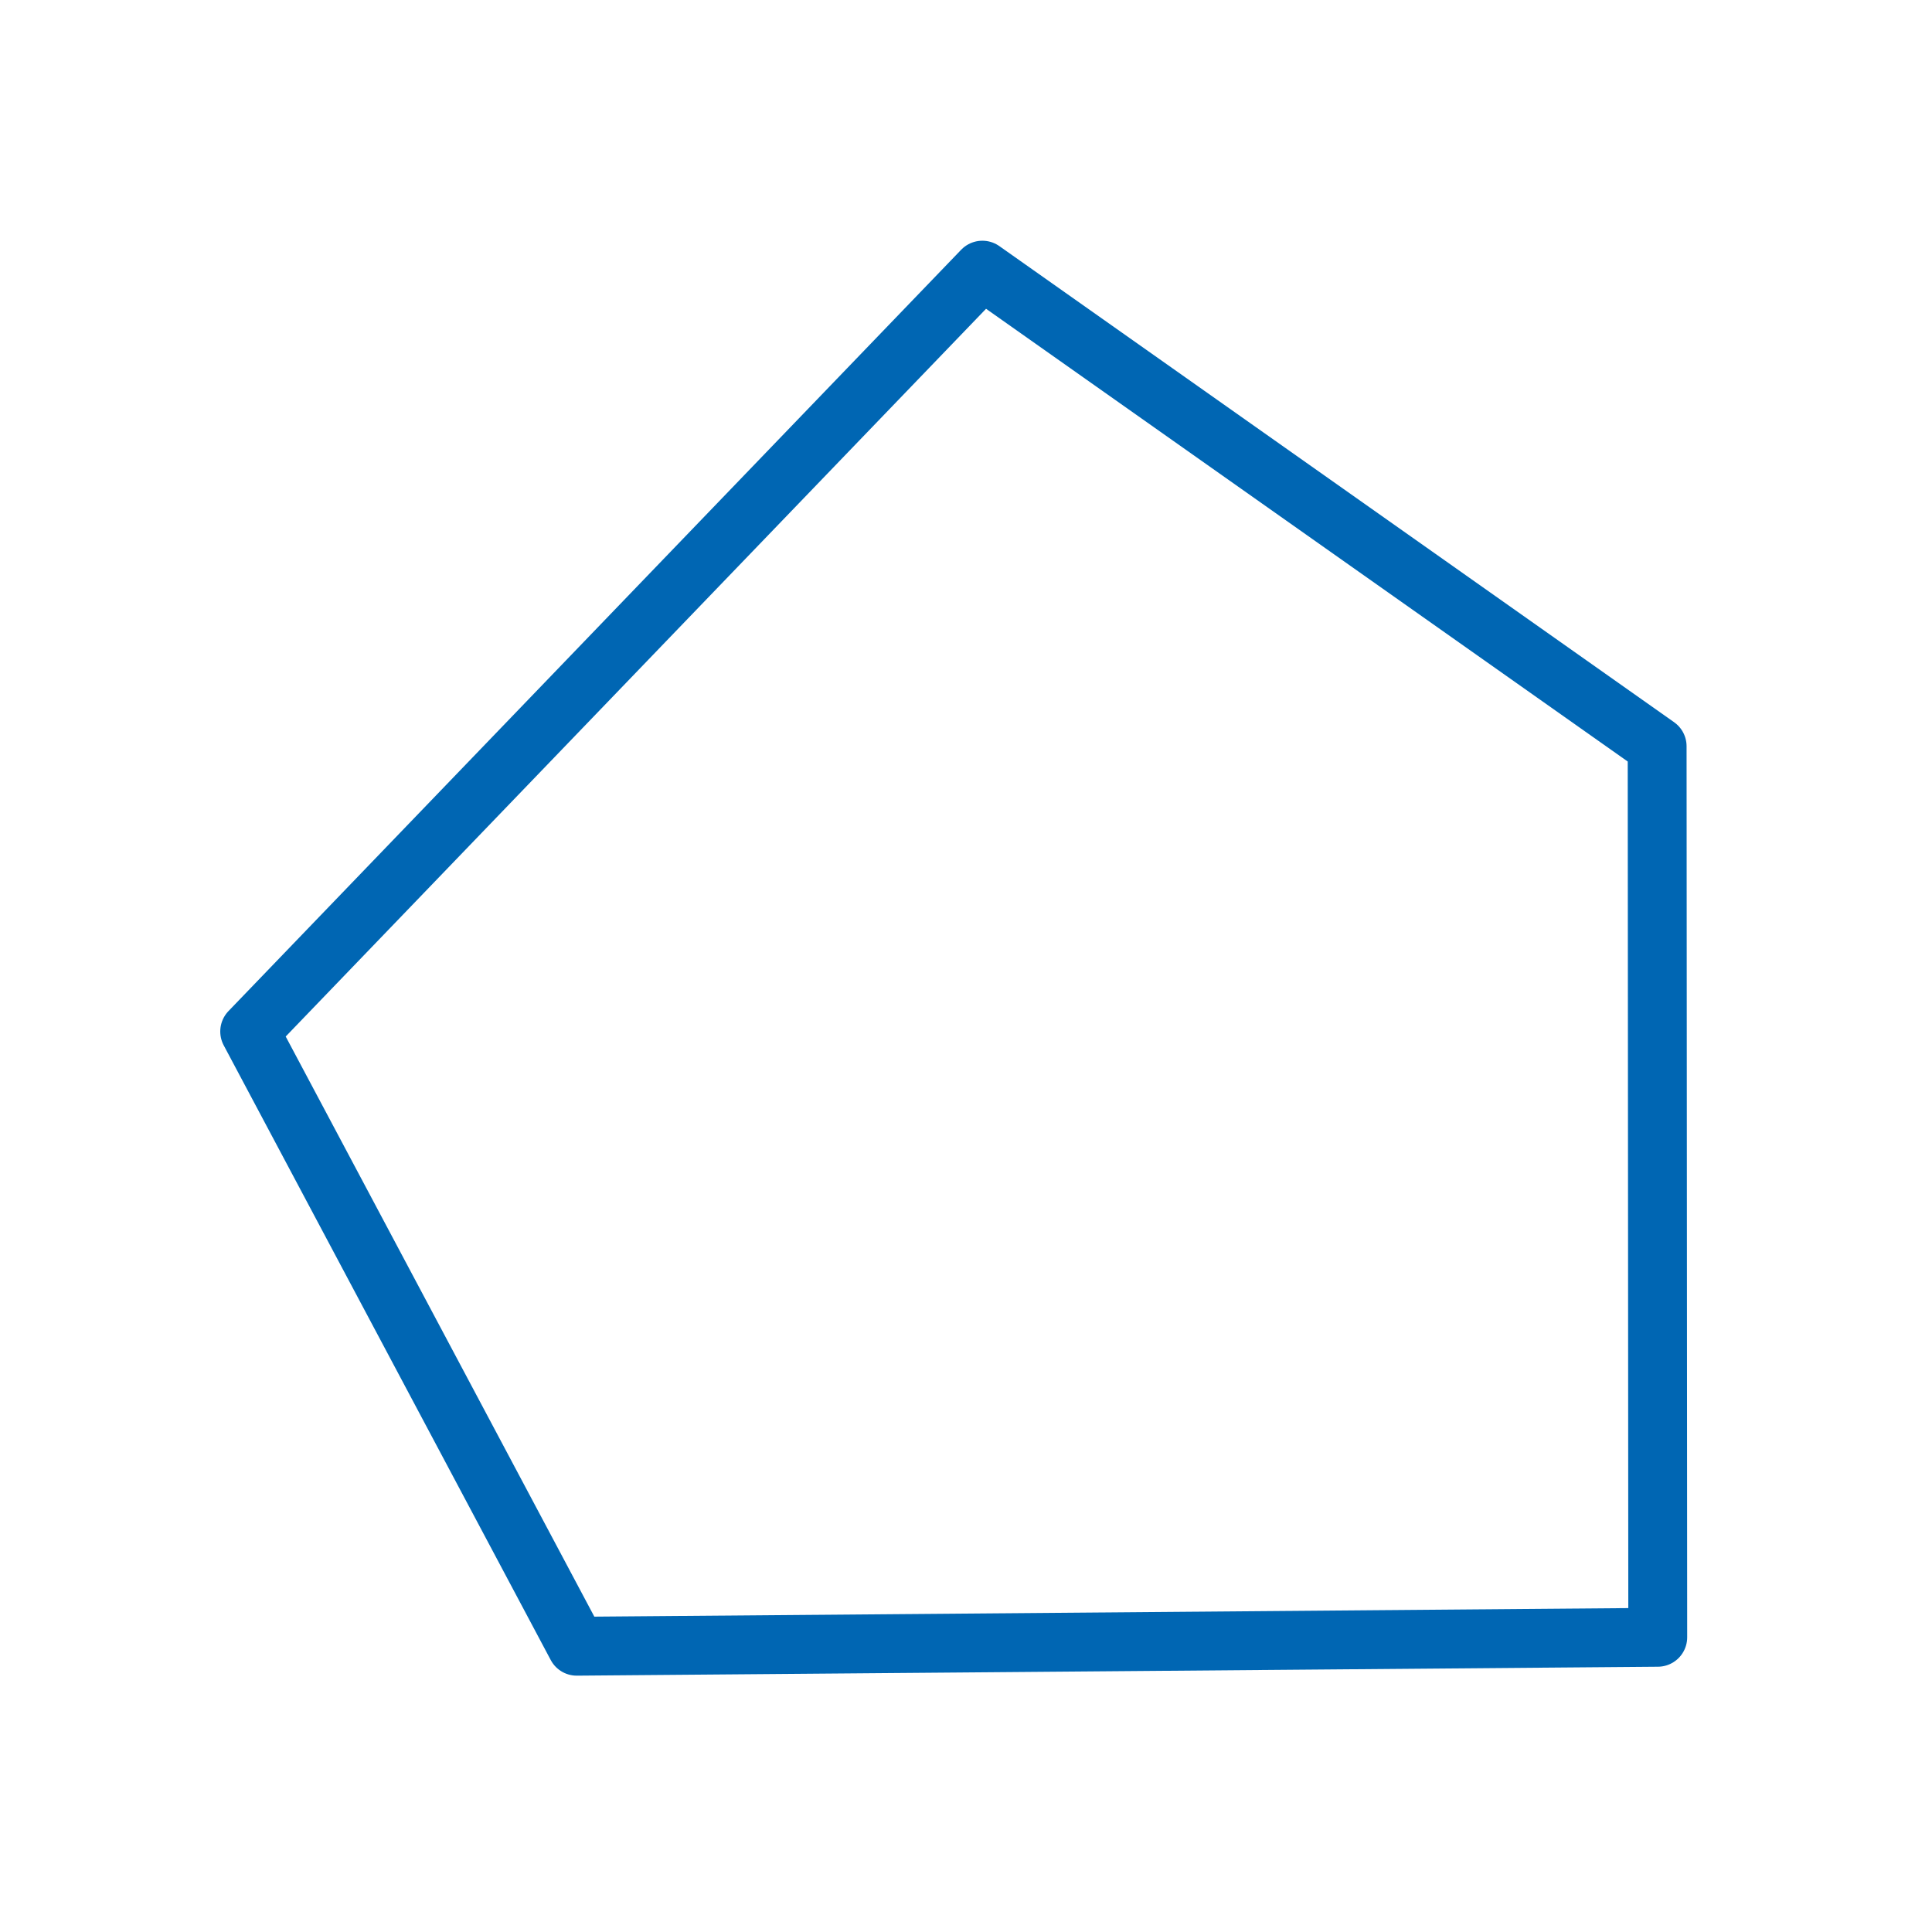
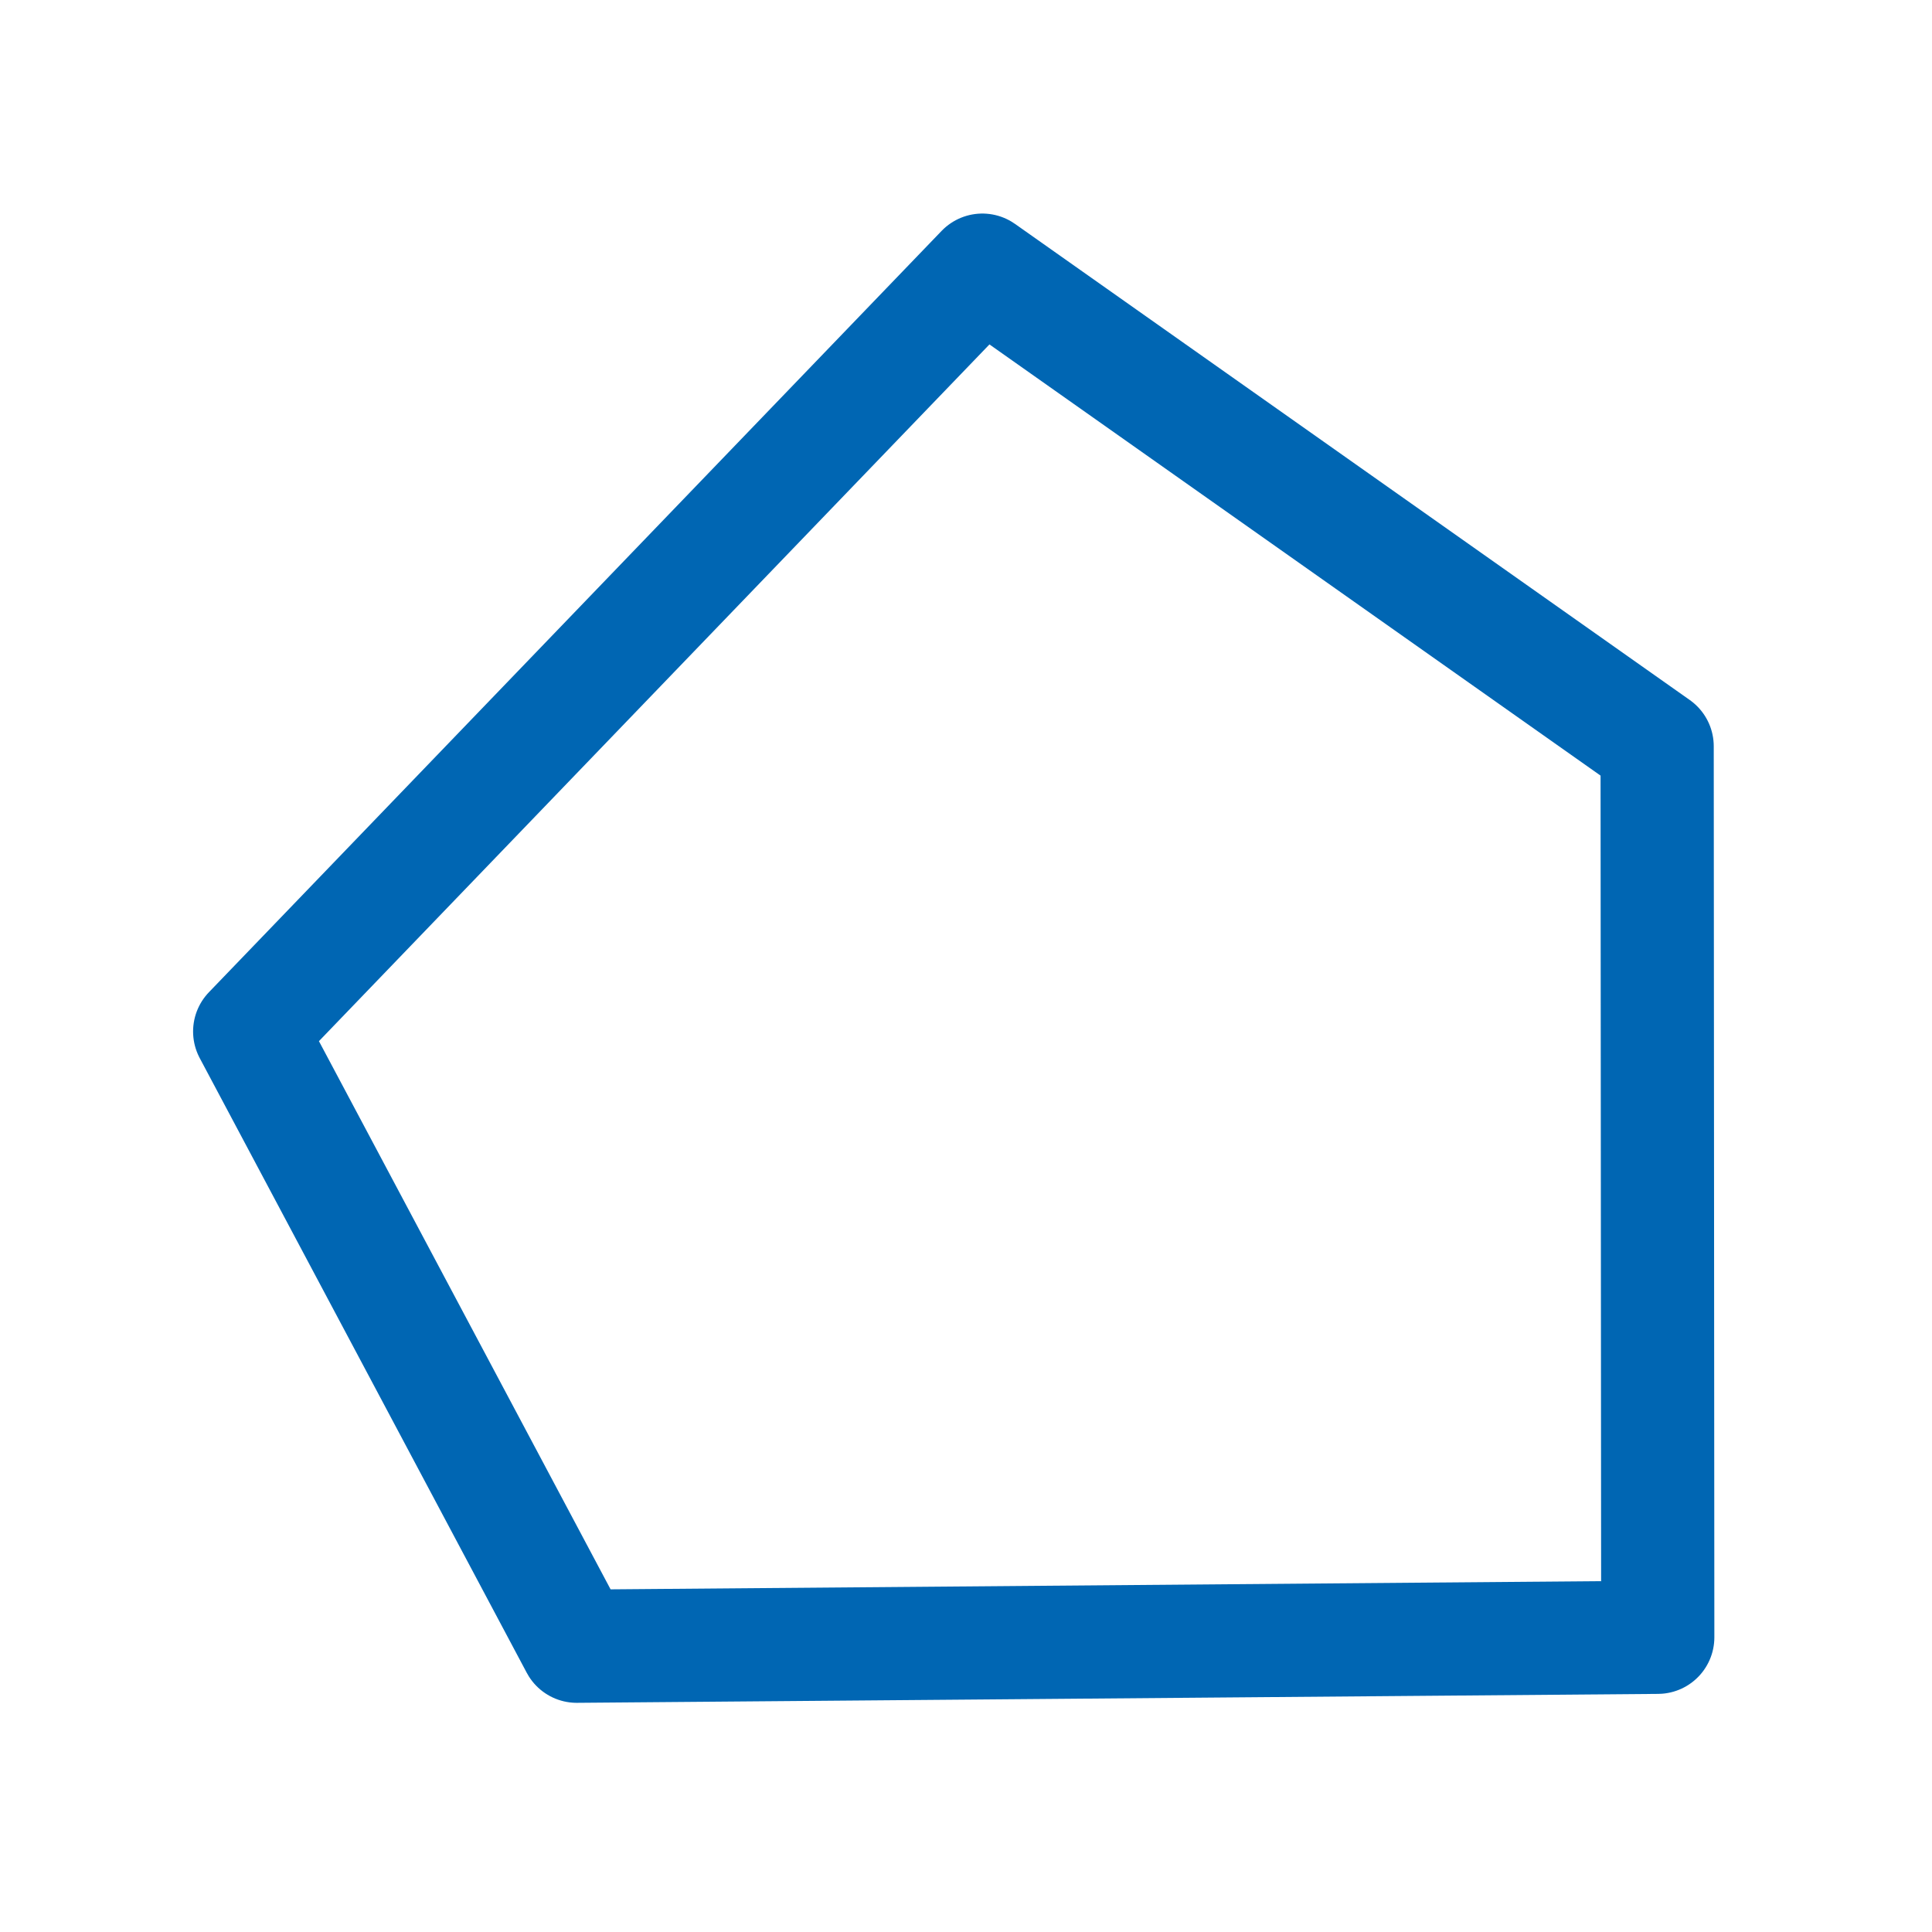
<svg xmlns="http://www.w3.org/2000/svg" version="1.2" width="112.89mm" height="112.89mm" viewBox="0 0 11289 11289" preserveAspectRatio="xMidYMid" fill-rule="evenodd" stroke-width="28.222" stroke-linejoin="round" xml:space="preserve" id="svg116">
  <defs class="ClipPathGroup" id="defs8">
    <clipPath id="presentation_clip_path" clipPathUnits="userSpaceOnUse">
      <rect x="0" y="0" width="9031" height="9031" id="rect2" />
    </clipPath>
    <mask id="mask1">
      <g id="g68-3">
        <defs id="defs64">
          <linearGradient id="gradient1" x1="4516" y1="979" x2="4516" y2="8053" gradientUnits="userSpaceOnUse">
            <stop offset="0.5" style="stop-color:rgb(5,5,5)" id="stop55" />
            <stop offset="0.5" style="stop-color:rgb(5,5,5)" id="stop57" />
            <stop offset="1" style="stop-color:rgb(5,5,5)" id="stop59" />
            <stop offset="1" style="stop-color:rgb(5,5,5)" id="stop61" />
          </linearGradient>
        </defs>
        <path style="fill:url(#gradient1)" d="M 979,979 H 8053 V 8053 H 979 Z" id="path66" />
      </g>
    </mask>
    <linearGradient id="linearGradient4664" x1="4516" y1="979" x2="4516" y2="8053" gradientUnits="userSpaceOnUse">
      <stop offset="0.5" style="stop-color:rgb(5,5,5)" id="stop4656" />
      <stop offset="0.5" style="stop-color:rgb(5,5,5)" id="stop4658" />
      <stop offset="1" style="stop-color:rgb(5,5,5)" id="stop4660" />
      <stop offset="1" style="stop-color:rgb(5,5,5)" id="stop4662" />
    </linearGradient>
    <mask id="mask4683">
      <g id="g4681">
        <defs id="defs4677">
          <linearGradient id="linearGradient4675" x1="4516" y1="979" x2="4516" y2="8053" gradientUnits="userSpaceOnUse">
            <stop offset="0.5" style="stop-color:rgb(5,5,5)" id="stop4667" />
            <stop offset="0.5" style="stop-color:rgb(5,5,5)" id="stop4669" />
            <stop offset="1" style="stop-color:rgb(5,5,5)" id="stop4671" />
            <stop offset="1" style="stop-color:rgb(5,5,5)" id="stop4673" />
          </linearGradient>
        </defs>
        <path style="fill:url(#linearGradient4664)" d="M 979,979 H 8053 V 8053 H 979 Z" id="path4679" />
      </g>
    </mask>
  </defs>
  <defs class="TextShapeIndex" id="defs12" />
  <defs class="EmbeddedBulletChars" id="defs44" />
  <defs class="TextEmbeddedBitmaps" id="defs46" />
  <g id="g51">
    <g id="id2" class="Master_Slide">
      <g id="bg-id2" class="Background" />
      <g id="bo-id2" class="BackgroundObjects" />
    </g>
  </g>
  <g class="SlideGroup" id="g114">
    <g id="container-id1">
      <g class="Page" id="g108">
        <g class="com.sun.star.drawing.PolyPolygonShape" id="g56">
          <g id="id3">
            <rect class="BoundingBox" x="720" y="816" width="9799" height="9801" id="rect53" style="fill:none;stroke:none" />
          </g>
        </g>
        <g class="com.sun.star.drawing.PolyPolygonShape" id="g61">
          <g id="id4">
            <rect class="BoundingBox" x="2698" y="2698" width="5899" height="5899" id="rect58" style="fill:none;stroke:none" />
          </g>
        </g>
        <g class="com.sun.star.drawing.PolyPolygonShape" id="g73">
          <g id="id6">
            <rect class="BoundingBox" x="7937" y="1235" width="2121" height="2121" id="rect70" style="fill:none;stroke:none" />
          </g>
        </g>
        <g class="com.sun.star.drawing.PolyPolygonShape" id="g92">
          <g id="id9">
            <rect class="BoundingBox" x="1235" y="7937" width="2121" height="2121" id="rect89" style="fill:none;stroke:none" />
          </g>
        </g>
-         <path style="fill:none;stroke:#0066b3;stroke-width:343.958;stroke-linecap:round;stroke-linejoin:round;stroke-miterlimit:4;stroke-dasharray:none;stroke-opacity:1;fill-opacity:0.449" d="m 1458.96,6027.178 4281.21,-4448.631 3942.799,2781.983 3.568,5206.419 -6316.608,52.22 z" id="path860" />
+         <path style="fill:none;stroke:#0066b3;stroke-width:661.458;stroke-linecap:round;stroke-linejoin:round;stroke-miterlimit:4;stroke-dasharray:none;stroke-opacity:1;fill-opacity:0.449" d="m 1458.96,6027.178 4281.21,-4448.631 3942.799,2781.983 3.568,5206.419 -6316.608,52.22 z" id="path860" />
      </g>
    </g>
  </g>
</svg>
